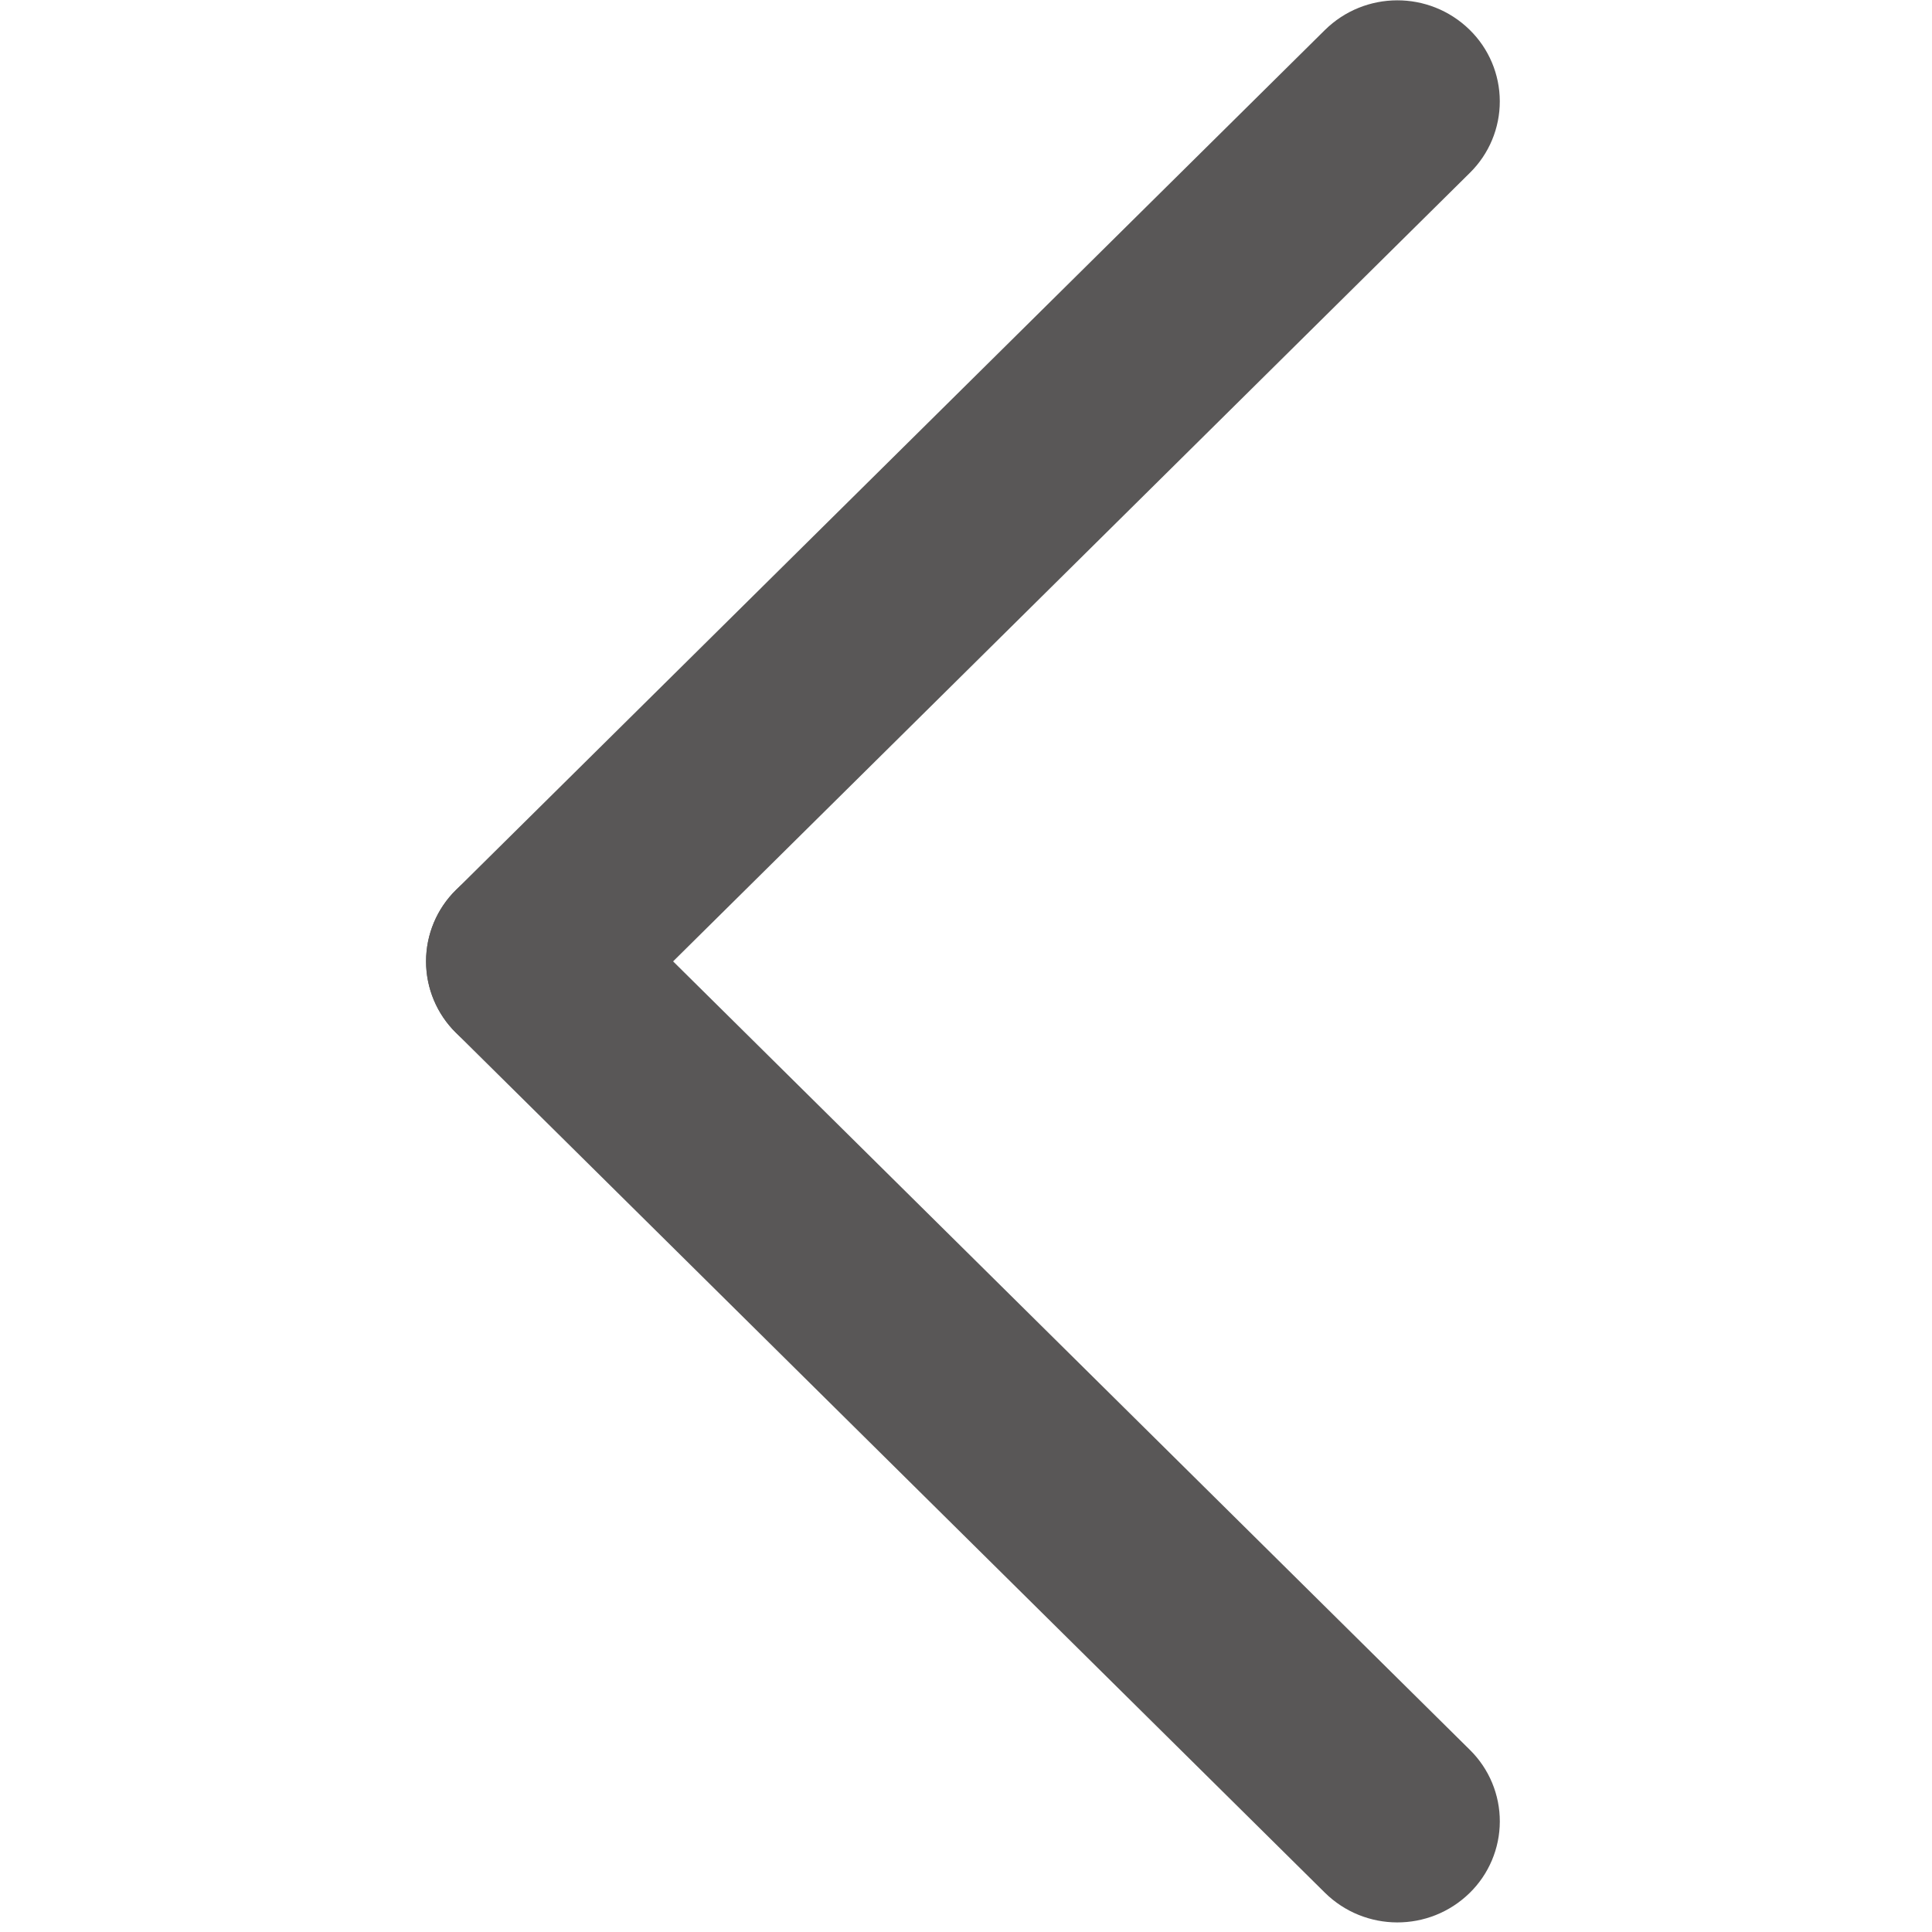
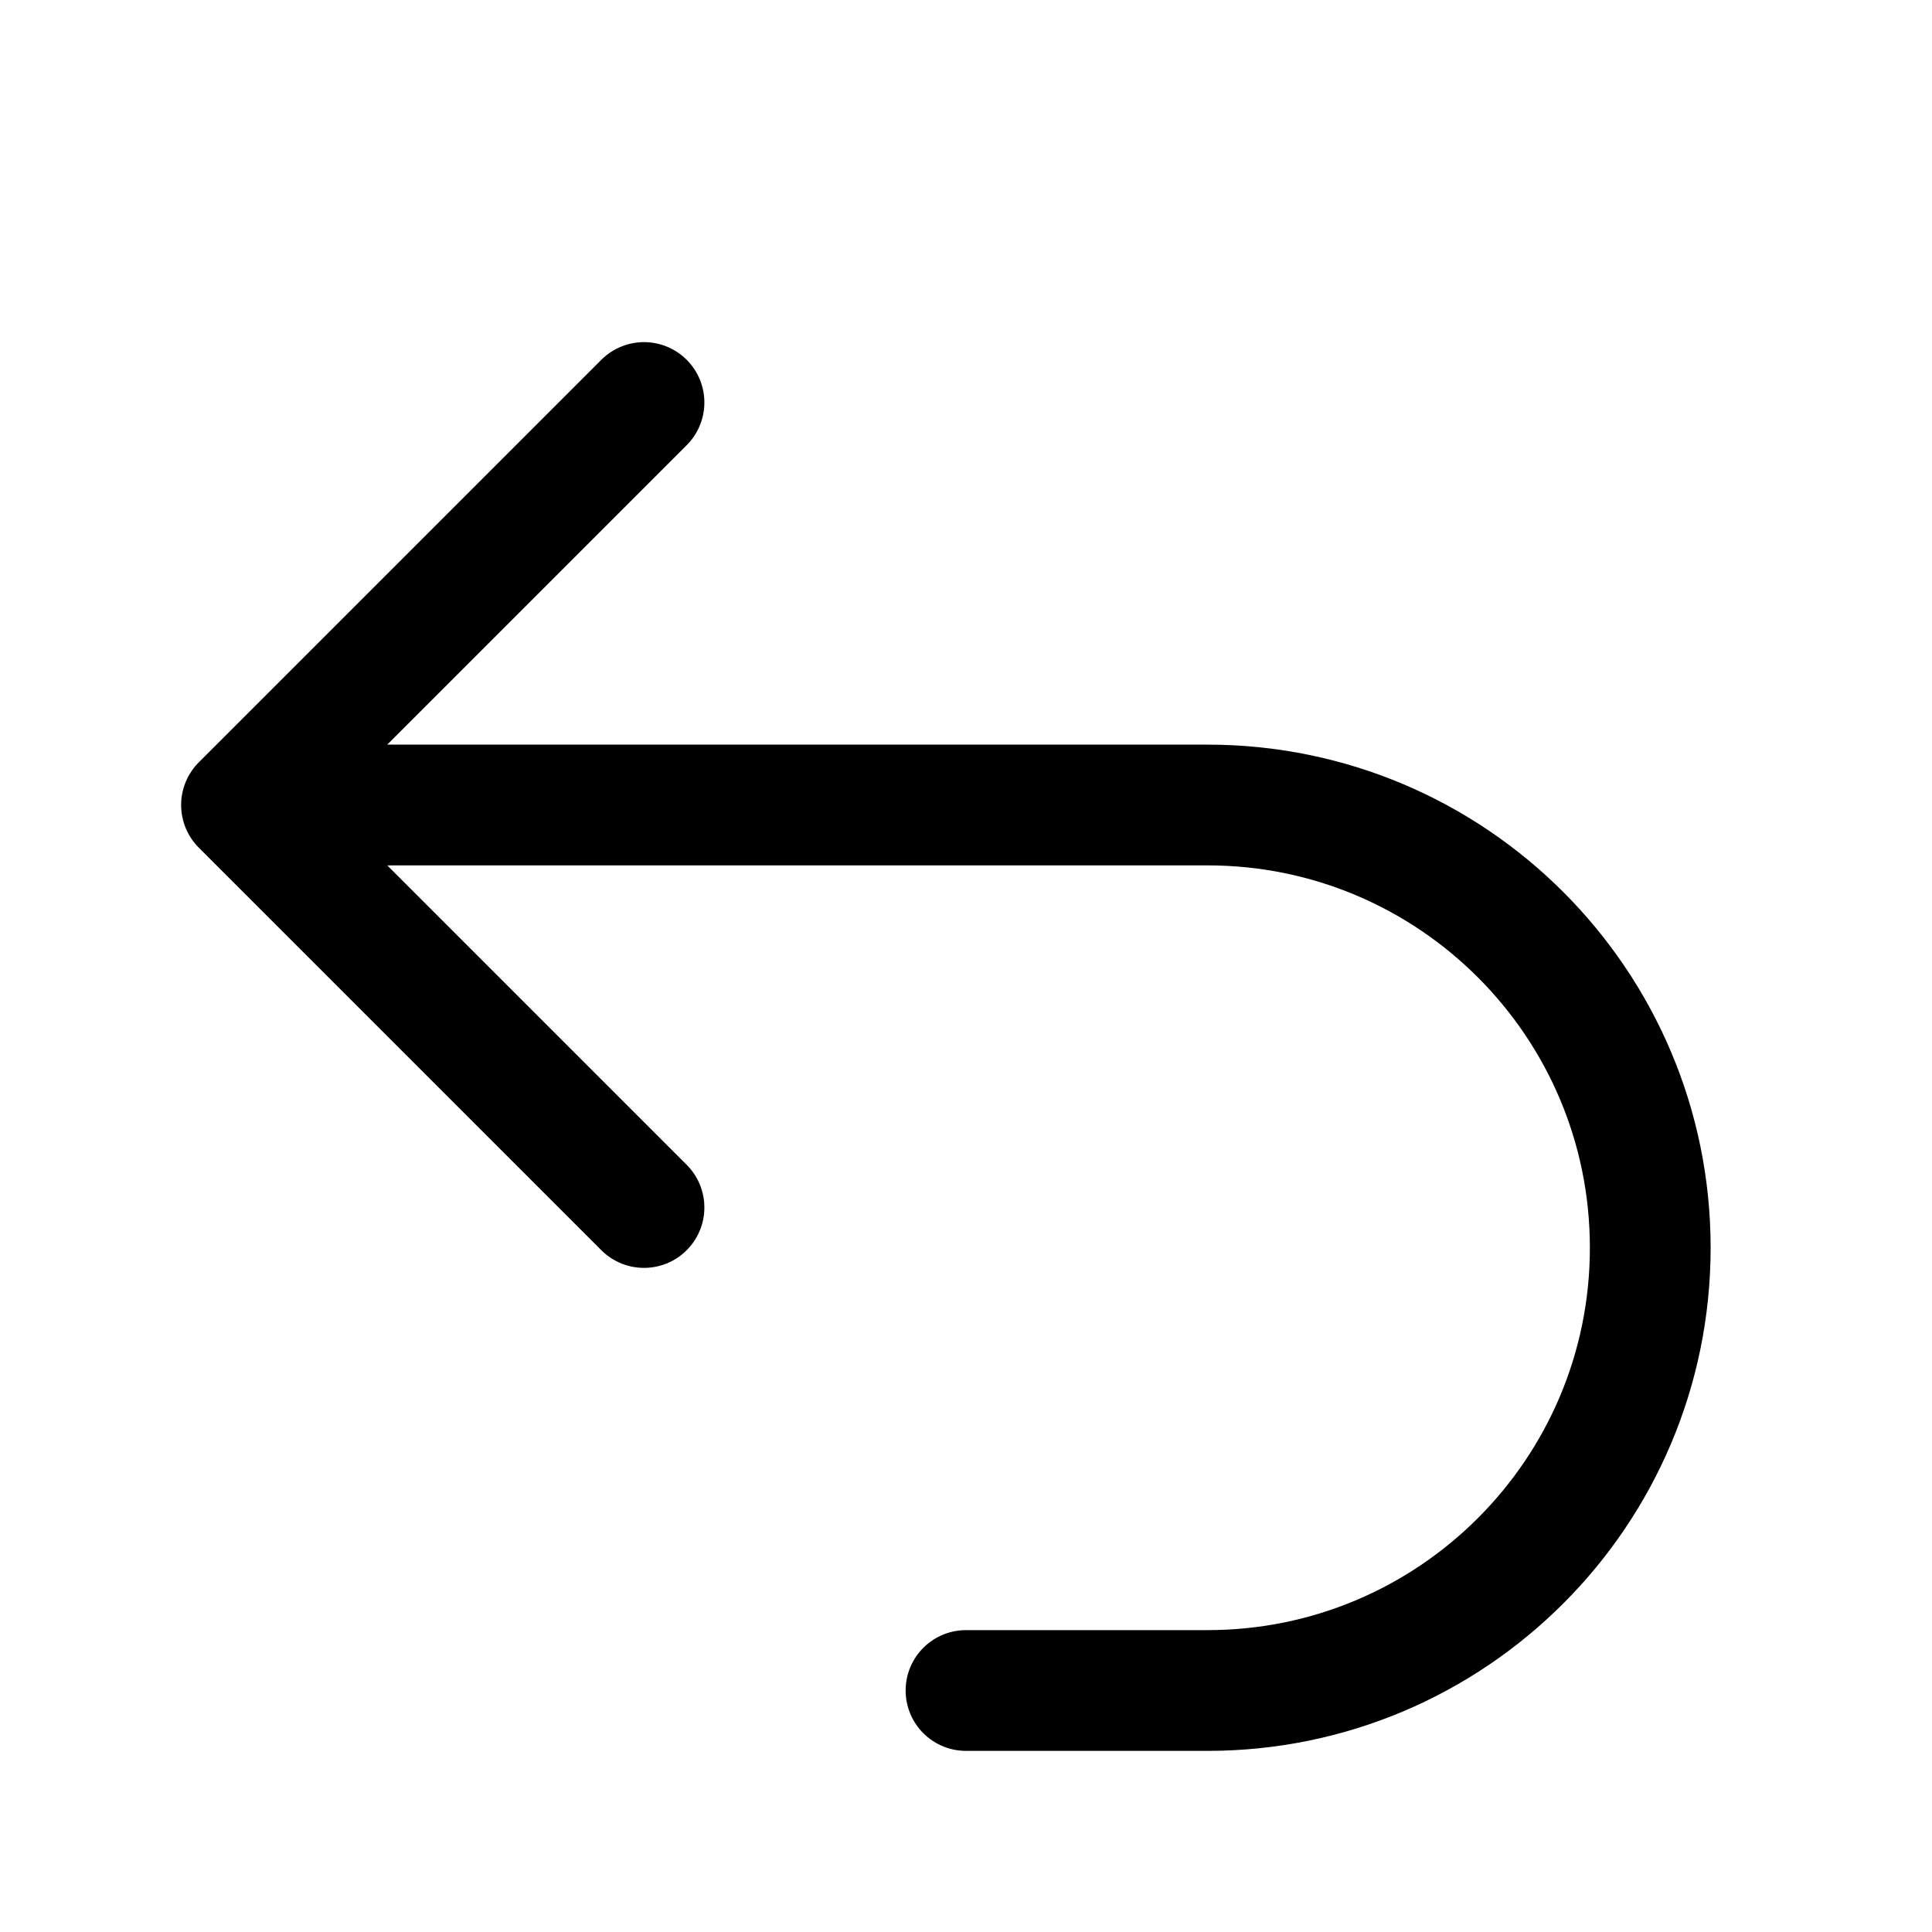
- <svg xmlns="http://www.w3.org/2000/svg" class="icon" width="200px" height="200.00px" viewBox="0 0 1024 1024" version="1.1">
-   <path d="M702.157 15.974a54.764 54.764 0 0 1 76.759-0.205 53.084 53.084 0 0 1 0.205 75.776L318.607 547.308a54.784 54.784 0 0 1-76.78 0.205 53.105 53.105 0 0 1-0.205-75.776L702.157 15.974z" fill="#595757" />
-   <path d="M779.141 927.539a53.105 53.105 0 0 1-0.205 75.776 54.764 54.764 0 0 1-76.78-0.205L241.603 547.348a53.105 53.105 0 0 1 0.205-75.776 54.804 54.804 0 0 1 76.78 0.205L779.141 927.539z" fill="#595757" />
+ <svg xmlns="http://www.w3.org/2000/svg" width="24" height="24" viewBox="0 0 24 24" fill="none" stroke="currentColor" stroke-width="1.5" stroke-linecap="round" stroke-linejoin="round">
+   <path d="m8 5-5 5 5 5M3.5 10H15a5.5 5.5 0 0 1 0 11h-3" />
</svg>
